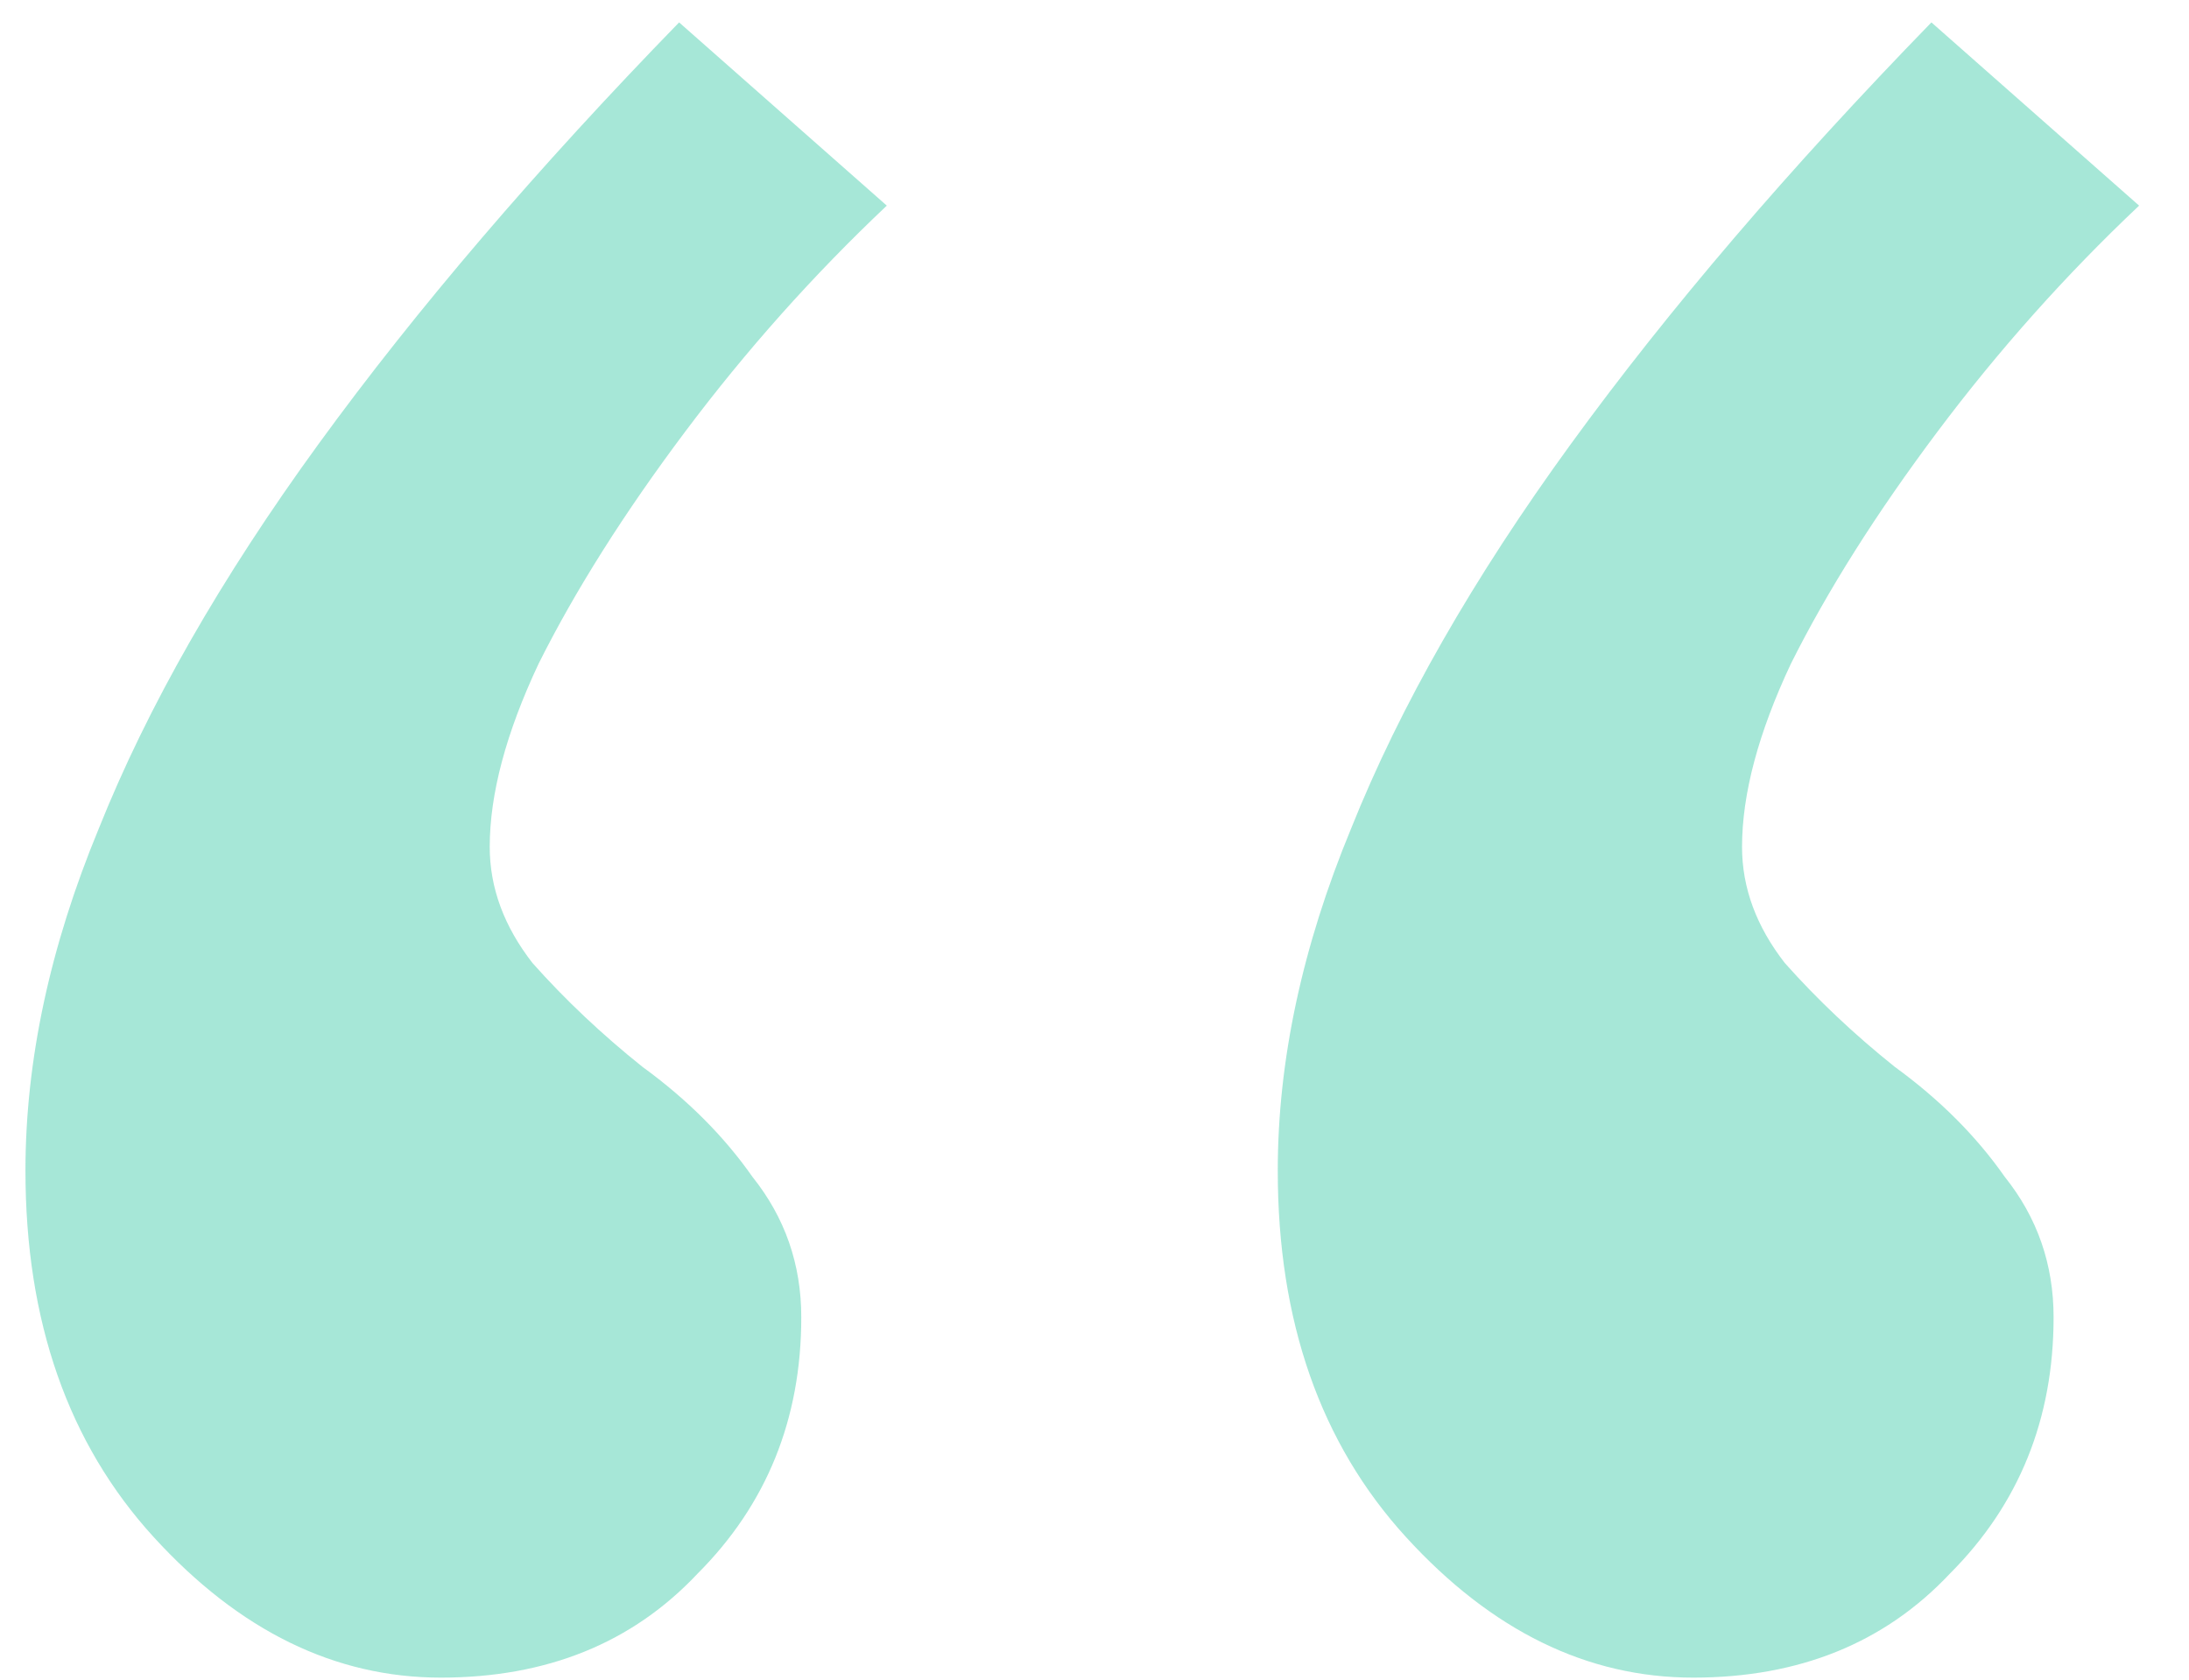
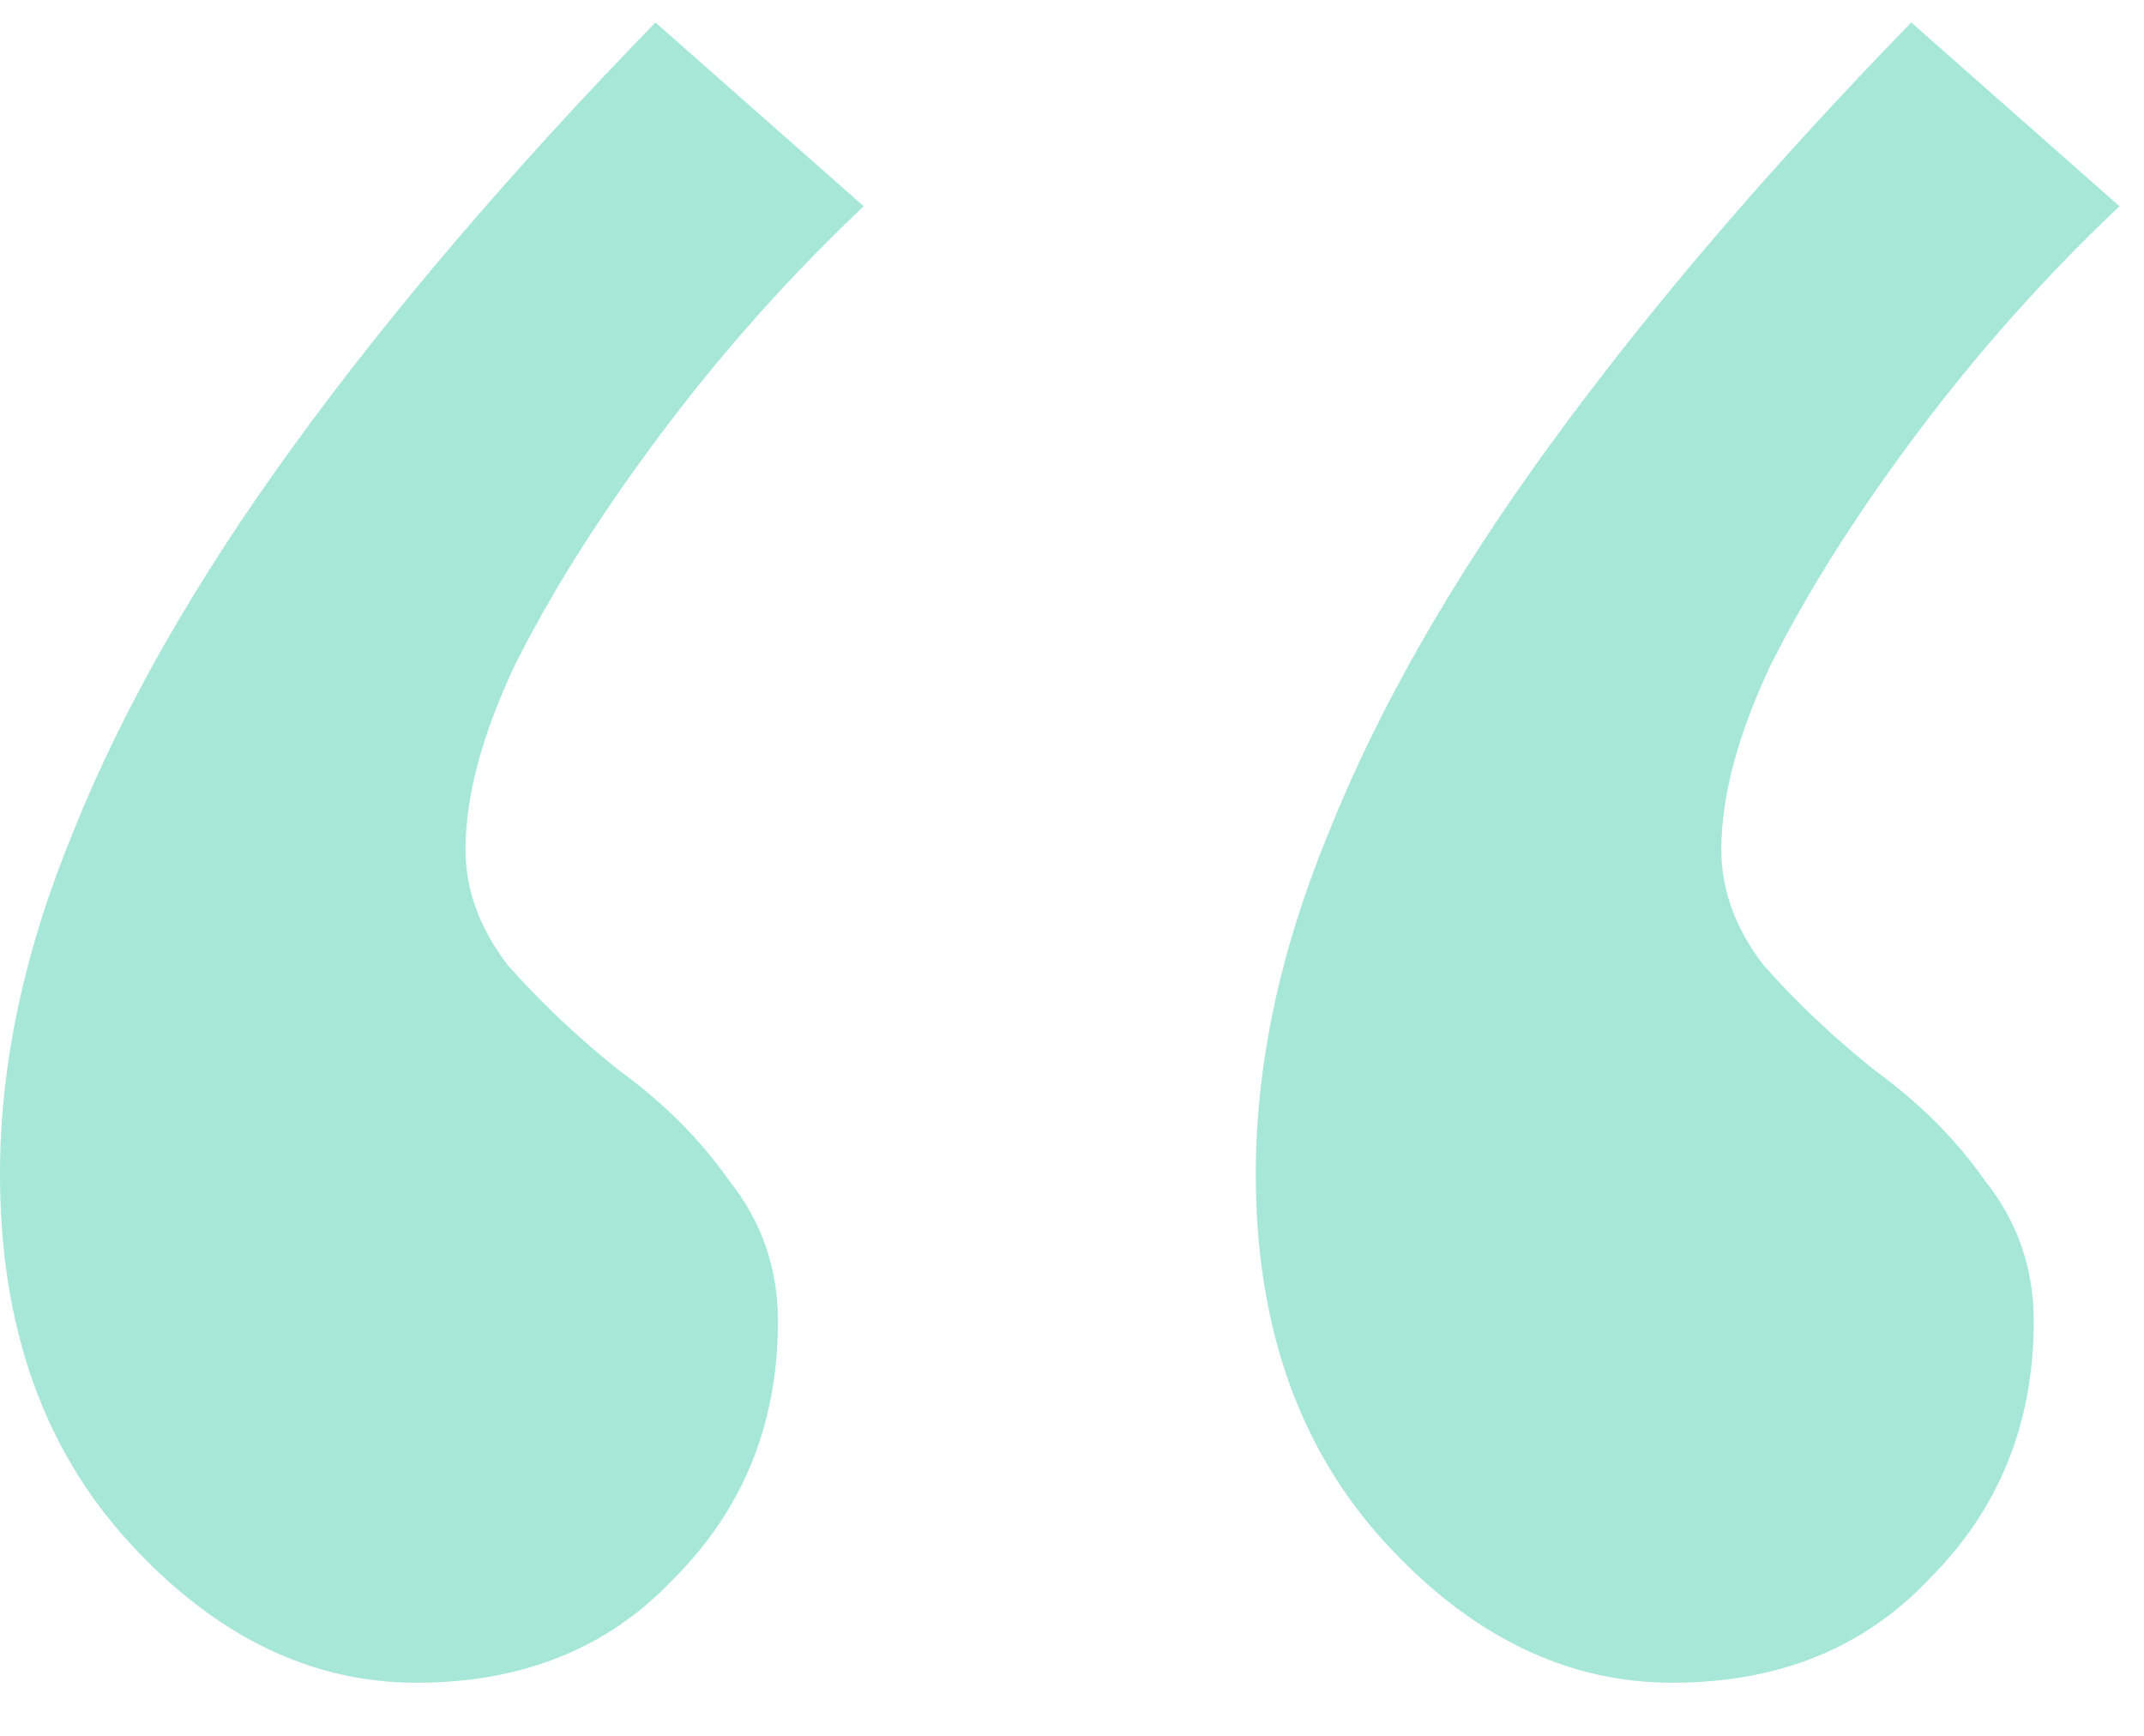
- <svg xmlns="http://www.w3.org/2000/svg" width="43" height="33" viewBox="0 0 43 33" fill="none">
-   <path opacity="0.35" d="M13.34 0.44L17.42 4.04C15.98 5.4 14.66 6.88 13.46 8.48C12.26 10.08 11.3 11.6 10.58 13.04C9.94 14.4 9.62 15.6 9.62 16.64C9.62 17.44 9.9 18.2 10.46 18.92C11.1 19.64 11.82 20.32 12.62 20.96C13.5 21.6 14.22 22.32 14.78 23.12C15.42 23.92 15.74 24.84 15.74 25.88C15.74 27.88 15.06 29.56 13.7 30.92C12.42 32.28 10.74 32.96 8.66 32.96C6.58 32.96 4.7 32.04 3.02 30.2C1.34 28.36 0.5 25.96 0.5 23C0.5 20.84 0.98 18.6 1.94 16.28C2.9 13.88 4.34 11.36 6.26 8.72C8.18 6.08 10.54 3.32 13.34 0.44ZM37.94 0.44L42.02 4.04C40.58 5.4 39.26 6.88 38.06 8.48C36.86 10.08 35.9 11.6 35.18 13.04C34.54 14.4 34.22 15.6 34.22 16.64C34.22 17.44 34.5 18.2 35.06 18.92C35.7 19.64 36.42 20.32 37.22 20.96C38.1 21.6 38.82 22.32 39.38 23.12C40.02 23.92 40.34 24.84 40.34 25.88C40.34 27.88 39.66 29.56 38.3 30.92C37.02 32.28 35.34 32.96 33.26 32.96C31.18 32.96 29.3 32.04 27.62 30.2C25.94 28.36 25.1 25.96 25.1 23C25.1 20.84 25.58 18.6 26.54 16.28C27.5 13.88 28.94 11.36 30.86 8.72C32.78 6.08 35.14 3.32 37.94 0.44Z" fill="#00BA8D" />
+ <svg xmlns="http://www.w3.org/2000/svg" width="42" height="34" viewBox="0 0 42 34" fill="none">
+   <path opacity="0.35" d="M12.84 0.44L16.92 4.04C15.48 5.4 14.16 6.88 12.96 8.48C11.76 10.08 10.8 11.6 10.08 13.04C9.44 14.4 9.12 15.6 9.12 16.64C9.12 17.44 9.4 18.2 9.96 18.92C10.6 19.64 11.32 20.32 12.12 20.96C13 21.6 13.72 22.32 14.28 23.12C14.92 23.92 15.24 24.84 15.24 25.88C15.24 27.88 14.56 29.56 13.2 30.92C11.92 32.28 10.24 32.96 8.16 32.96C6.08 32.96 4.2 32.04 2.52 30.2C0.84 28.36 0 25.96 0 23C0 20.84 0.48 18.6 1.44 16.28C2.4 13.88 3.84 11.36 5.76 8.72C7.68 6.08 10.04 3.32 12.84 0.44ZM37.44 0.44L41.52 4.04C40.08 5.4 38.76 6.88 37.56 8.48C36.36 10.08 35.4 11.6 34.68 13.04C34.04 14.4 33.72 15.6 33.72 16.64C33.72 17.44 34 18.2 34.56 18.92C35.2 19.64 35.92 20.32 36.72 20.96C37.6 21.6 38.32 22.32 38.88 23.12C39.52 23.92 39.84 24.84 39.84 25.88C39.84 27.88 39.16 29.56 37.8 30.92C36.52 32.28 34.84 32.96 32.76 32.96C30.68 32.96 28.8 32.04 27.12 30.2C25.44 28.36 24.6 25.96 24.6 23C24.6 20.84 25.08 18.6 26.04 16.28C27 13.88 28.44 11.36 30.36 8.72C32.28 6.08 34.64 3.32 37.44 0.44Z" fill="#00BA8D" />
</svg>
